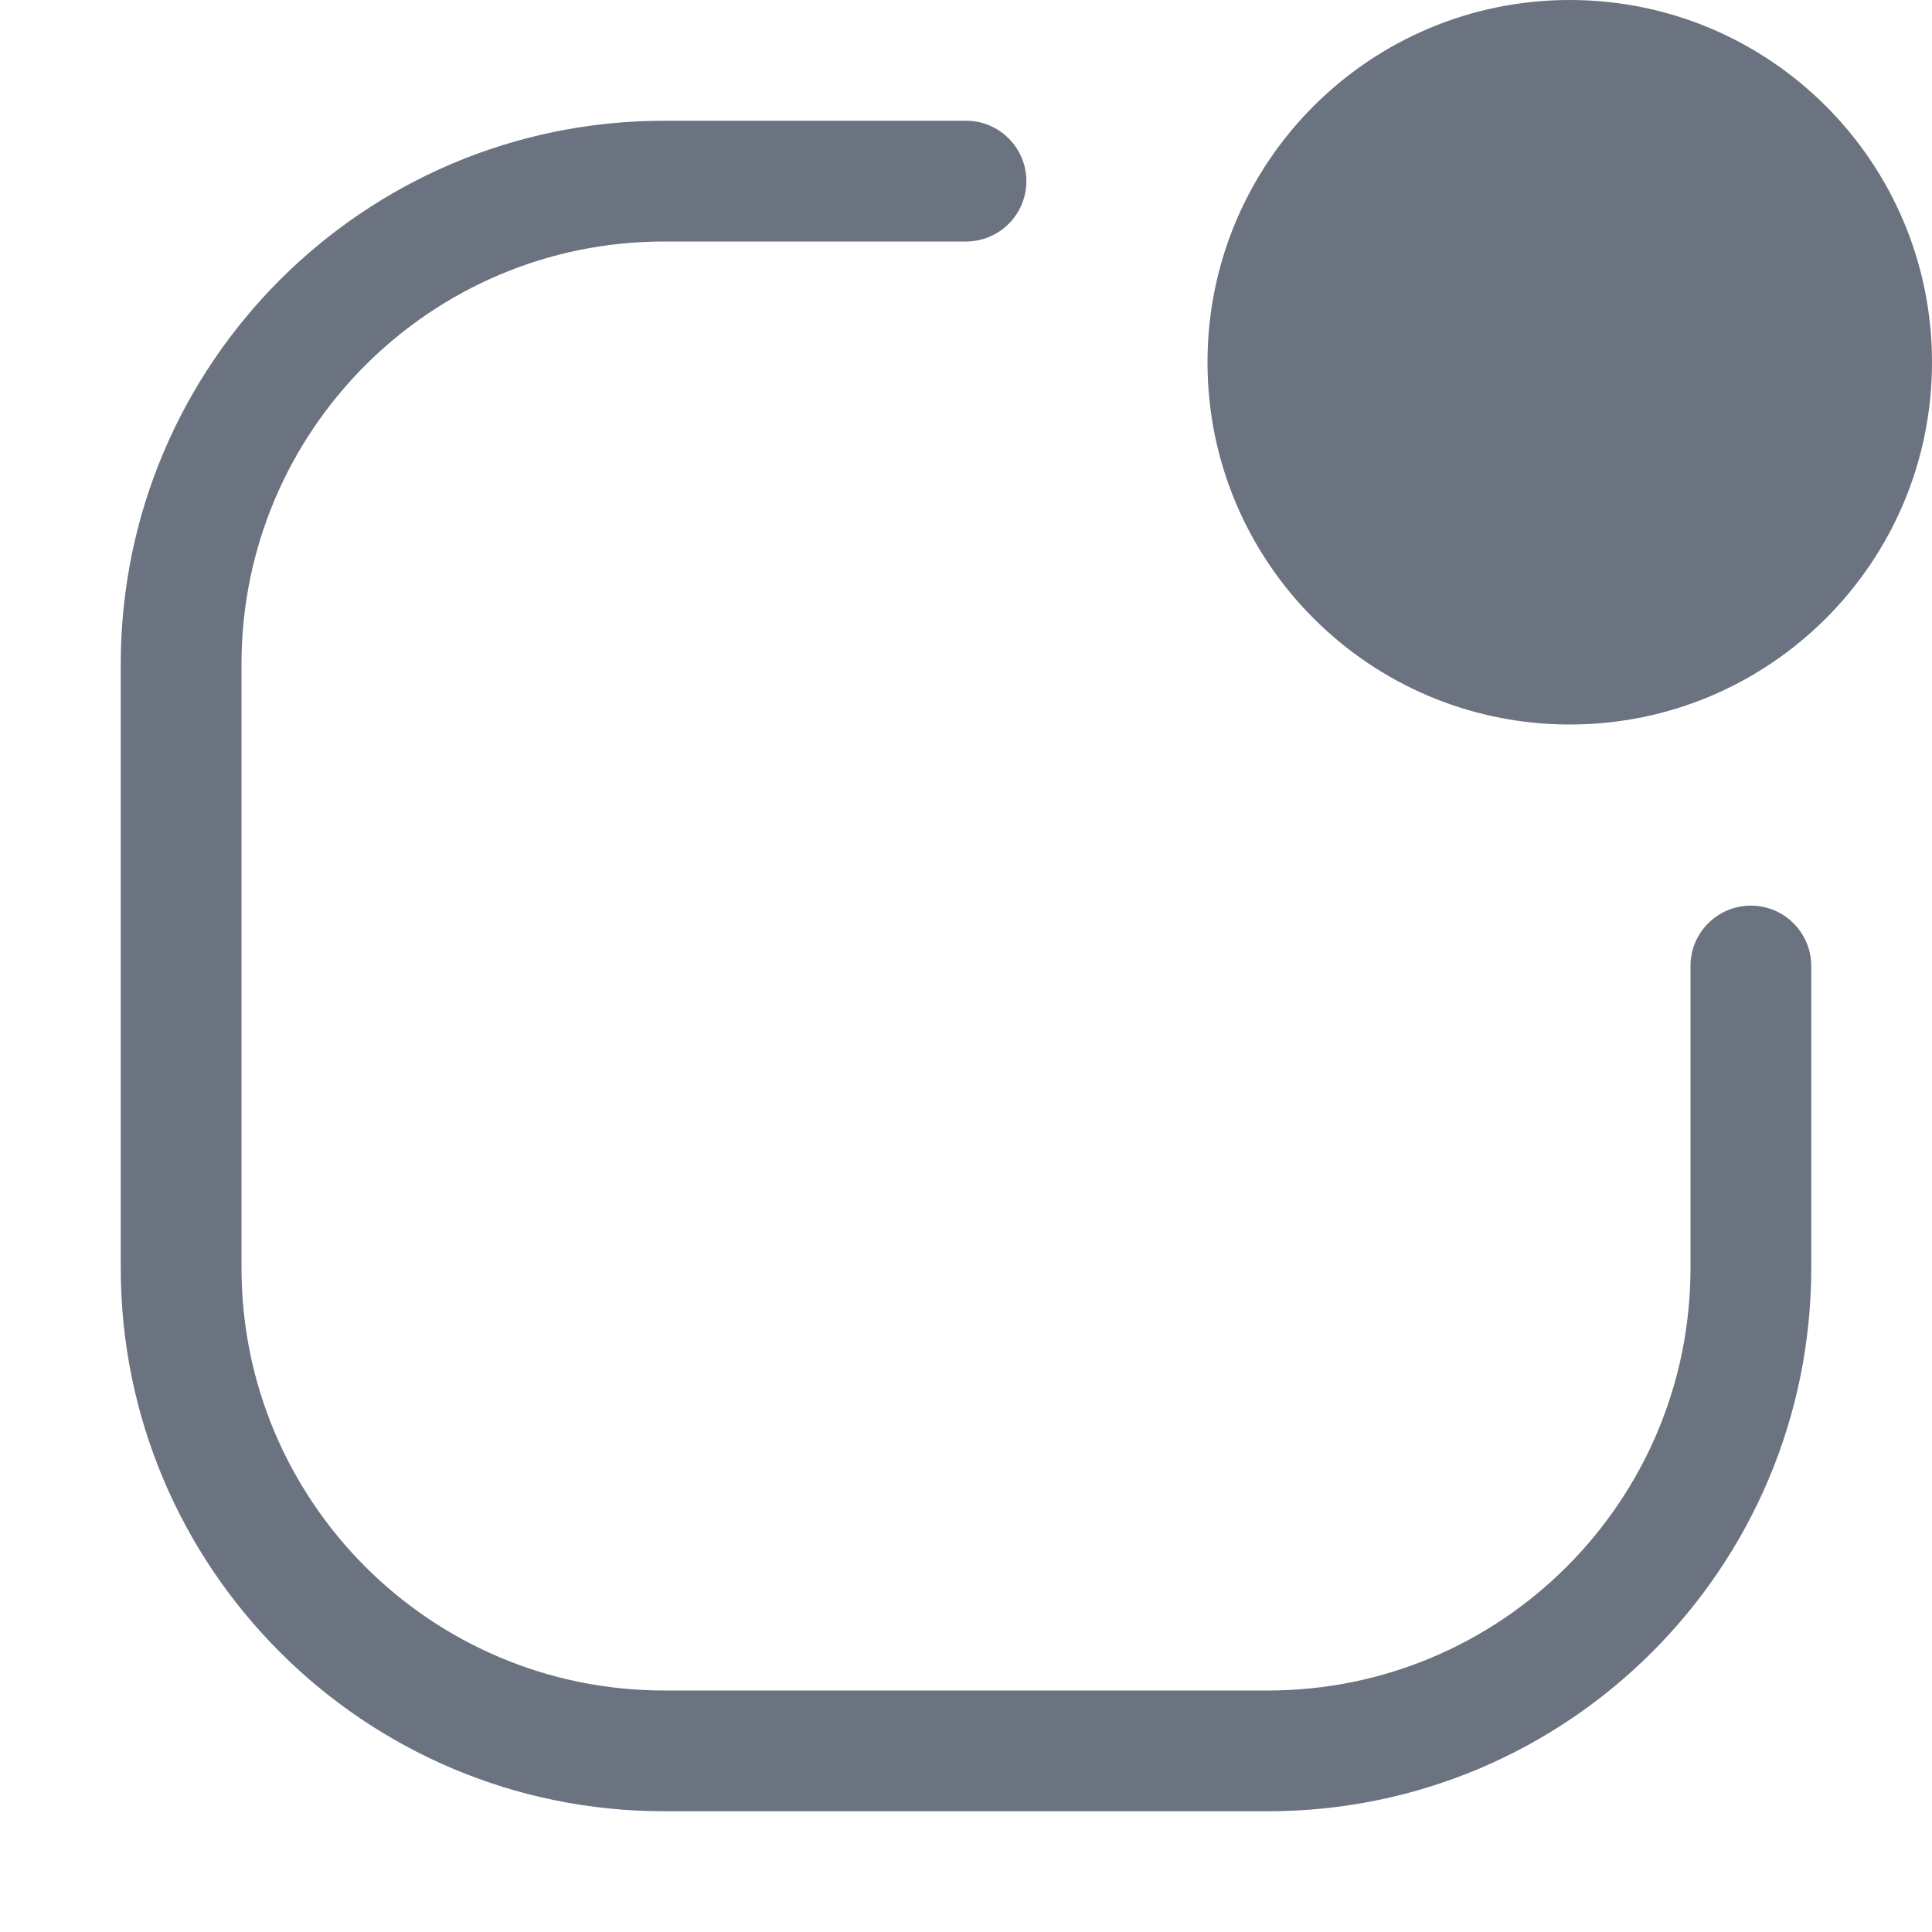
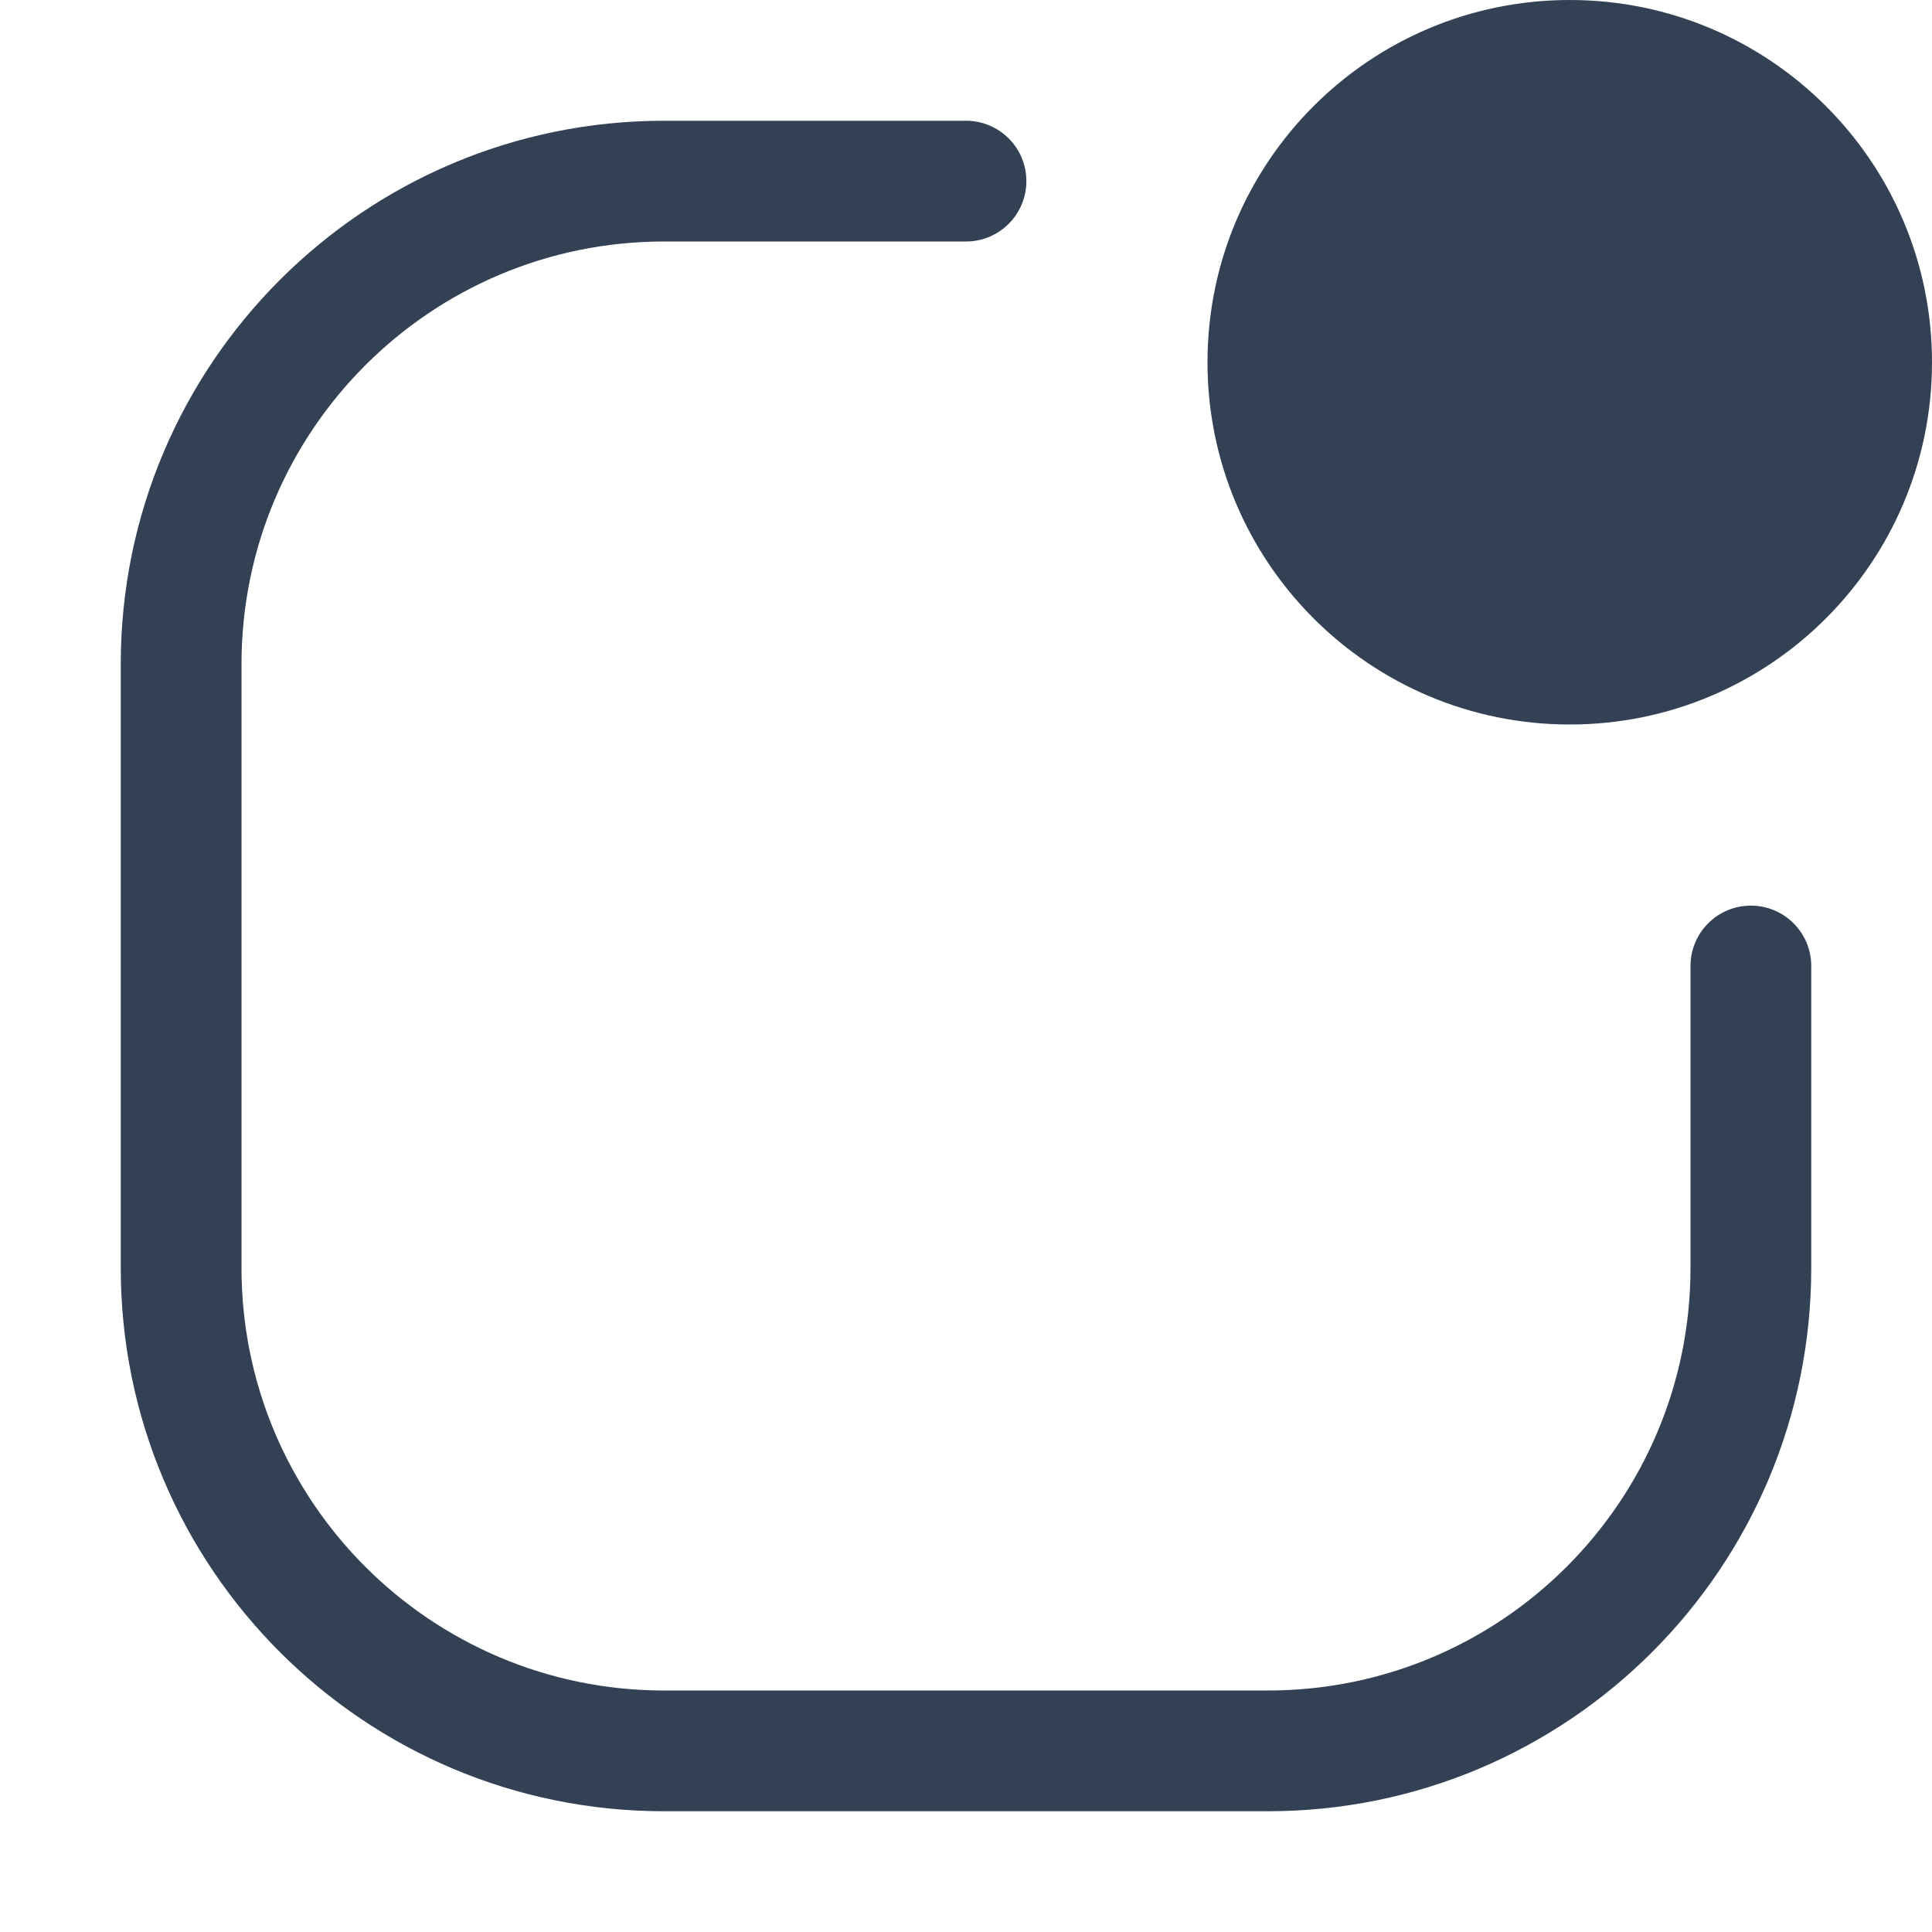
<svg xmlns="http://www.w3.org/2000/svg" width="1em" height="1em" viewBox="0 0 16 16">
-   <g fill="#6b7280">
+   <g fill="#334155">
    <path d="M5.5 2A3.5 3.5 0 0 0 2 5.5v5A3.5 3.5 0 0 0 5.5 14h5a3.5 3.5 0 0 0 3.5-3.5V8a.5.5 0 0 1 1 0v2.5a4.5 4.5 0 0 1-4.5 4.5h-5A4.5 4.5 0 0 1 1 10.5v-5A4.5 4.5 0 0 1 5.5 1H8a.5.5 0 0 1 0 1H5.5z" />
    <path d="M16 3a3 3 0 1 1-6 0a3 3 0 0 1 6 0z" />
  </g>
</svg>
